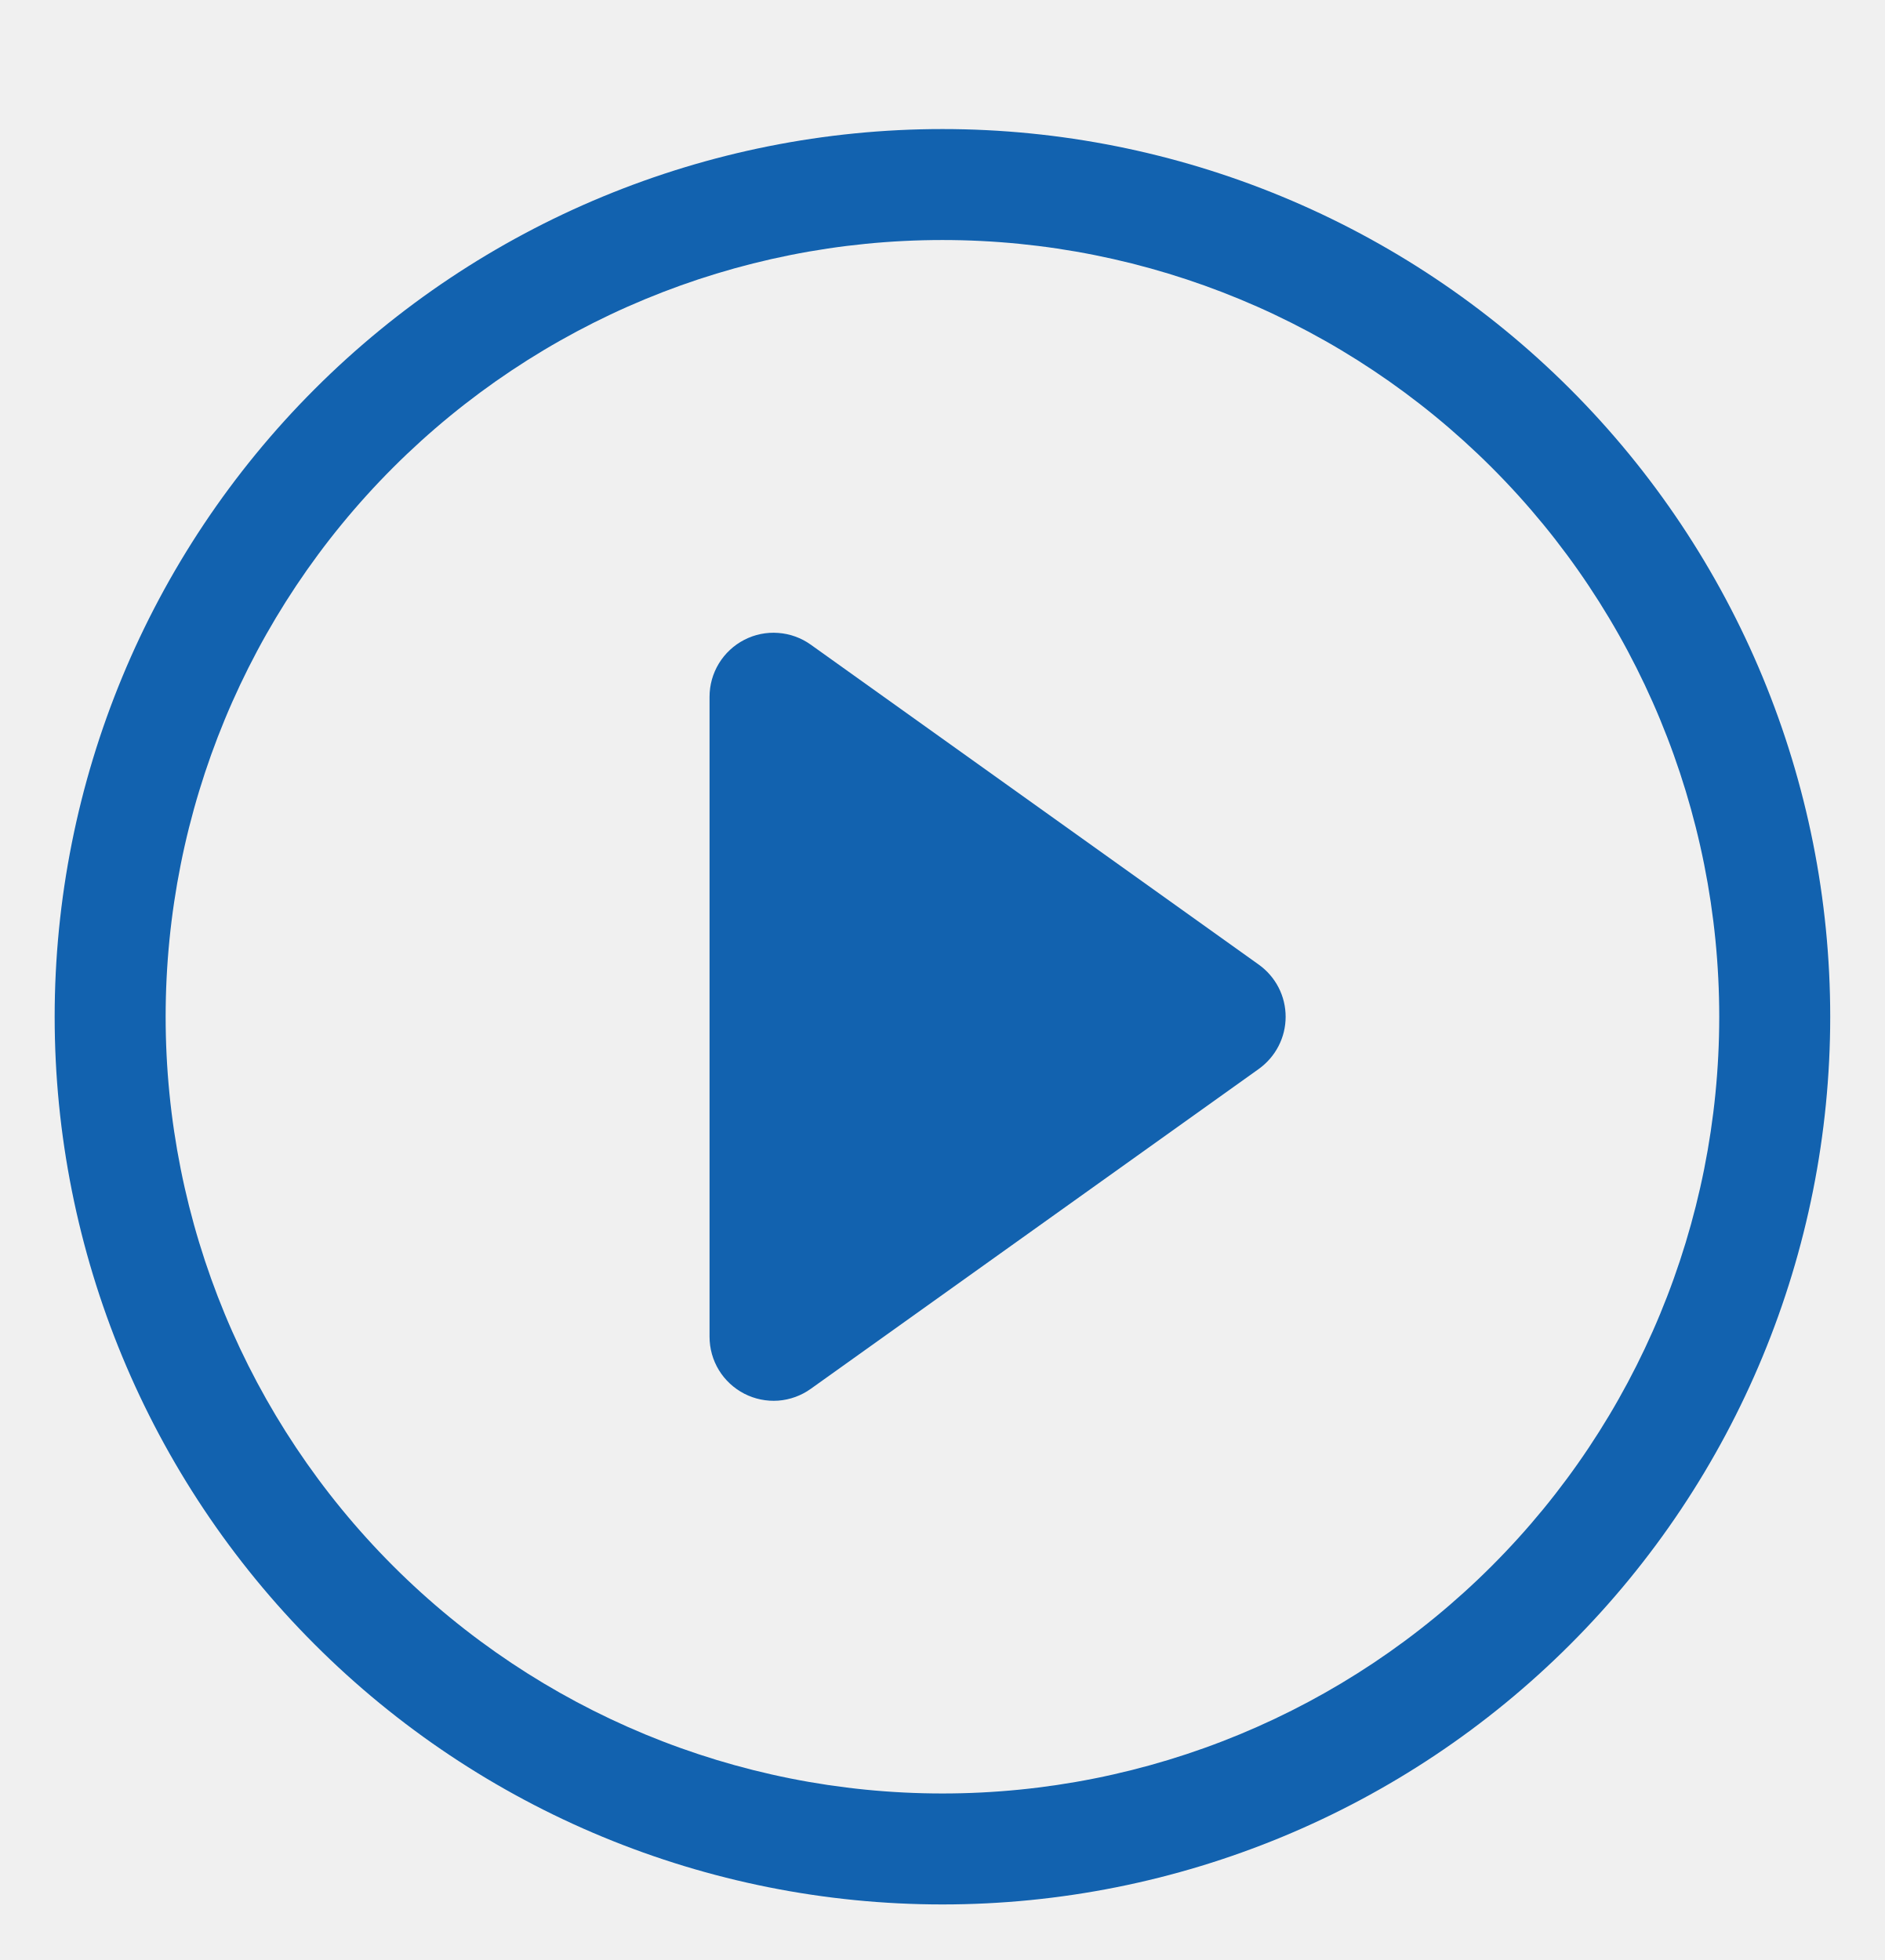
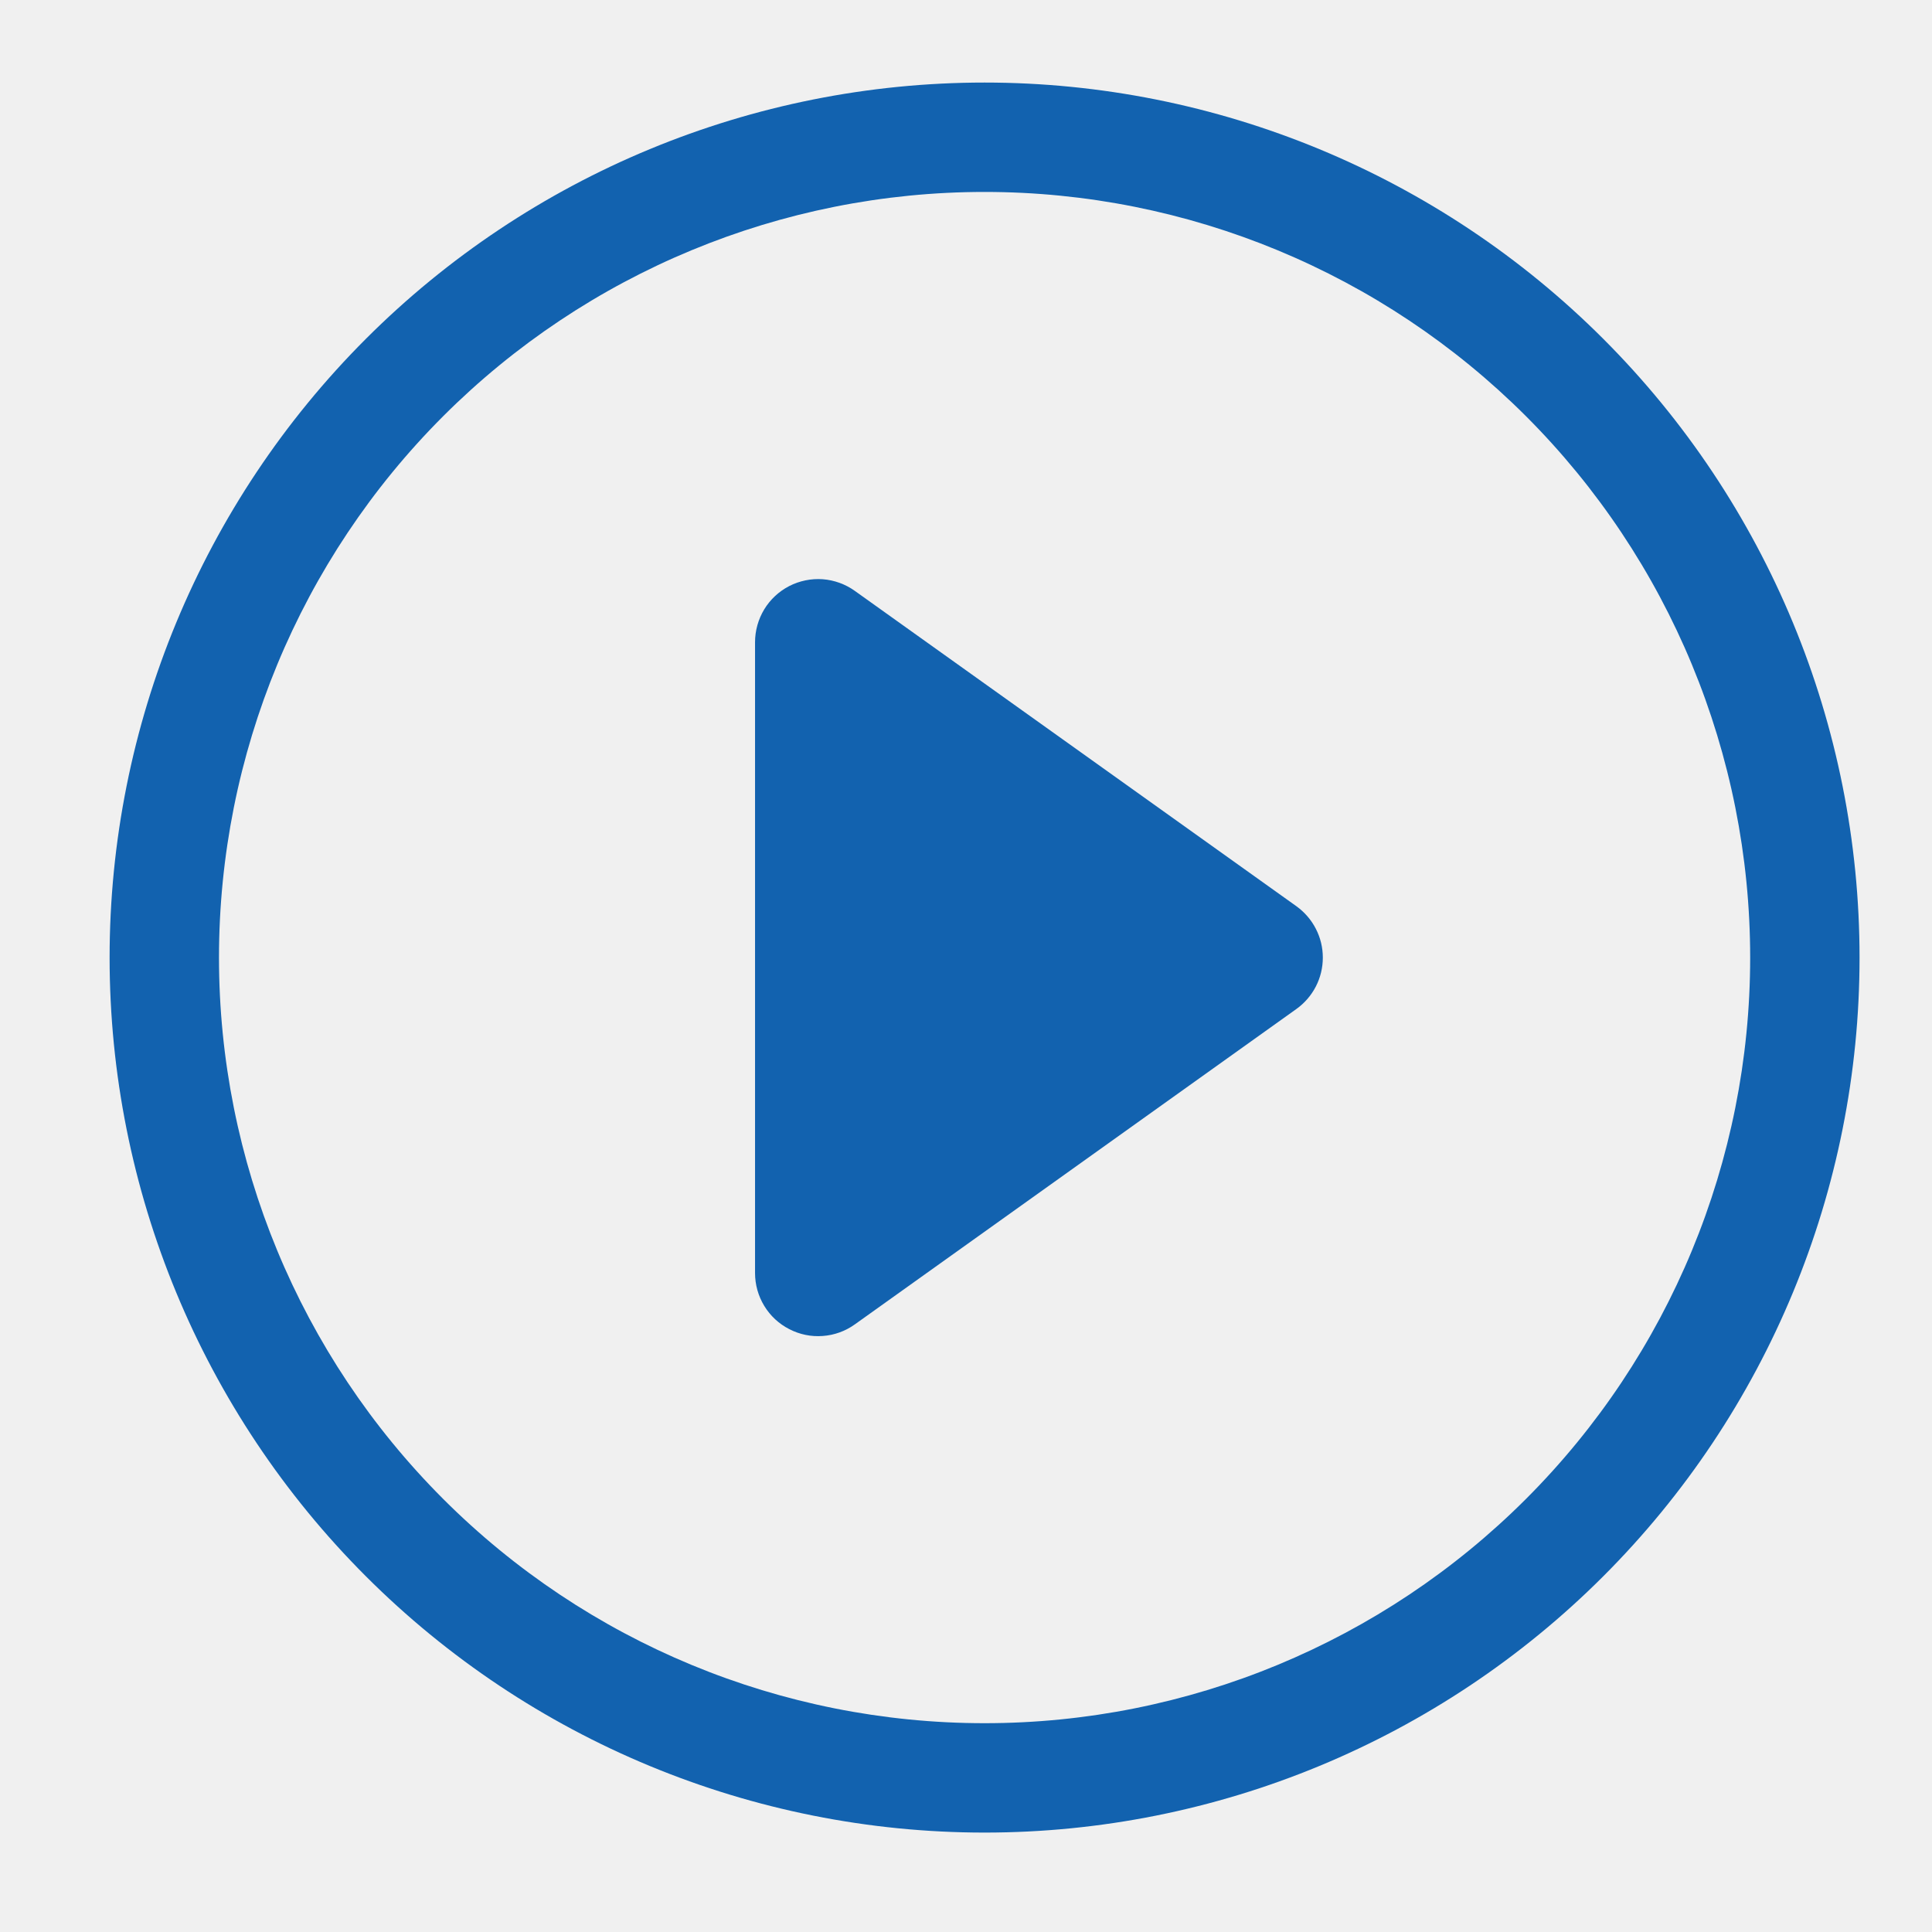
- <svg xmlns="http://www.w3.org/2000/svg" width="25" height="26" viewBox="0 0 25 26" fill="none">
-   <g clip-path="url(#clip0_1003_4083)">
-     <path d="M12.5 23.791C9.767 23.791 7.147 22.706 5.214 20.773C3.282 18.841 2.197 16.22 2.197 13.488C2.197 10.755 3.282 8.134 5.214 6.202C7.147 4.27 9.767 3.184 12.5 3.184C15.233 3.184 17.853 4.27 19.786 6.202C21.718 8.134 22.803 10.755 22.803 13.488C22.803 16.22 21.718 18.841 19.786 20.773C17.853 22.706 15.233 23.791 12.5 23.791ZM12.5 25.263C15.623 25.263 18.618 24.023 20.826 21.814C23.035 19.606 24.275 16.611 24.275 13.488C24.275 10.365 23.035 7.37 20.826 5.161C18.618 2.953 15.623 1.712 12.5 1.712C9.377 1.712 6.382 2.953 4.174 5.161C1.965 7.37 0.725 10.365 0.725 13.488C0.725 16.611 1.965 19.606 4.174 21.814C6.382 24.023 9.377 25.263 12.5 25.263Z" fill="#1262AF" />
-     <path d="M9.871 8.488C10.01 8.416 10.166 8.384 10.322 8.396C10.477 8.407 10.627 8.461 10.754 8.552L16.697 12.797C16.806 12.875 16.896 12.979 16.958 13.099C17.02 13.219 17.052 13.353 17.052 13.488C17.052 13.623 17.02 13.756 16.958 13.876C16.896 13.997 16.806 14.1 16.697 14.179L10.754 18.423C10.627 18.514 10.478 18.568 10.322 18.58C10.166 18.591 10.011 18.559 9.872 18.488C9.733 18.416 9.616 18.308 9.535 18.175C9.454 18.042 9.411 17.889 9.411 17.732V9.243C9.411 9.087 9.454 8.934 9.535 8.801C9.616 8.668 9.733 8.559 9.871 8.488Z" fill="#1262AF" />
+ <svg xmlns="http://www.w3.org/2000/svg" width="26" height="26" viewBox="0 0 26 26" fill="none">
+   <g clip-path="url(#clip0_376_44874)">
+     <path d="M13.25 23.19C10.517 23.19 7.897 22.105 5.964 20.172C4.032 18.24 2.947 15.619 2.947 12.887C2.947 10.154 4.032 7.533 5.964 5.601C7.897 3.669 10.517 2.583 13.25 2.583C15.983 2.583 18.603 3.669 20.536 5.601C22.468 7.533 23.553 10.154 23.553 12.887C23.553 15.619 22.468 18.24 20.536 20.172C18.603 22.105 15.983 23.19 13.25 23.19ZM13.25 24.662C16.373 24.662 19.368 23.421 21.576 21.213C23.785 19.005 25.025 16.01 25.025 12.887C25.025 9.764 23.785 6.769 21.576 4.56C19.368 2.352 16.373 1.111 13.25 1.111C10.127 1.111 7.132 2.352 4.924 4.56C2.715 6.769 1.475 9.764 1.475 12.887C1.475 16.01 2.715 19.005 4.924 21.213C7.132 23.421 10.127 24.662 13.25 24.662V24.662Z" fill="#1262AF" />
+     <path d="M10.621 7.887C10.76 7.816 10.916 7.784 11.072 7.795C11.227 7.807 11.377 7.861 11.504 7.952L17.447 12.196C17.556 12.275 17.646 12.378 17.708 12.499C17.77 12.619 17.802 12.752 17.802 12.887C17.802 13.022 17.77 13.156 17.708 13.276C17.646 13.396 17.556 13.5 17.447 13.578L11.504 17.823C11.377 17.914 11.228 17.968 11.072 17.979C10.916 17.991 10.761 17.959 10.622 17.887C10.483 17.816 10.366 17.708 10.285 17.574C10.204 17.441 10.161 17.288 10.161 17.132V8.643C10.161 8.487 10.204 8.334 10.285 8.2C10.366 8.067 10.482 7.959 10.621 7.887V7.887Z" fill="#1262AF" />
  </g>
  <defs>
-     <clipPath id="clip0_1003_4083">
-       <rect width="25" height="25" fill="white" transform="translate(0 0.987793)" />
+     <clipPath id="clip0_376_44874">
+       <rect width="25" height="25" fill="white" transform="translate(0.75 0.386719)" />
    </clipPath>
  </defs>
</svg>
